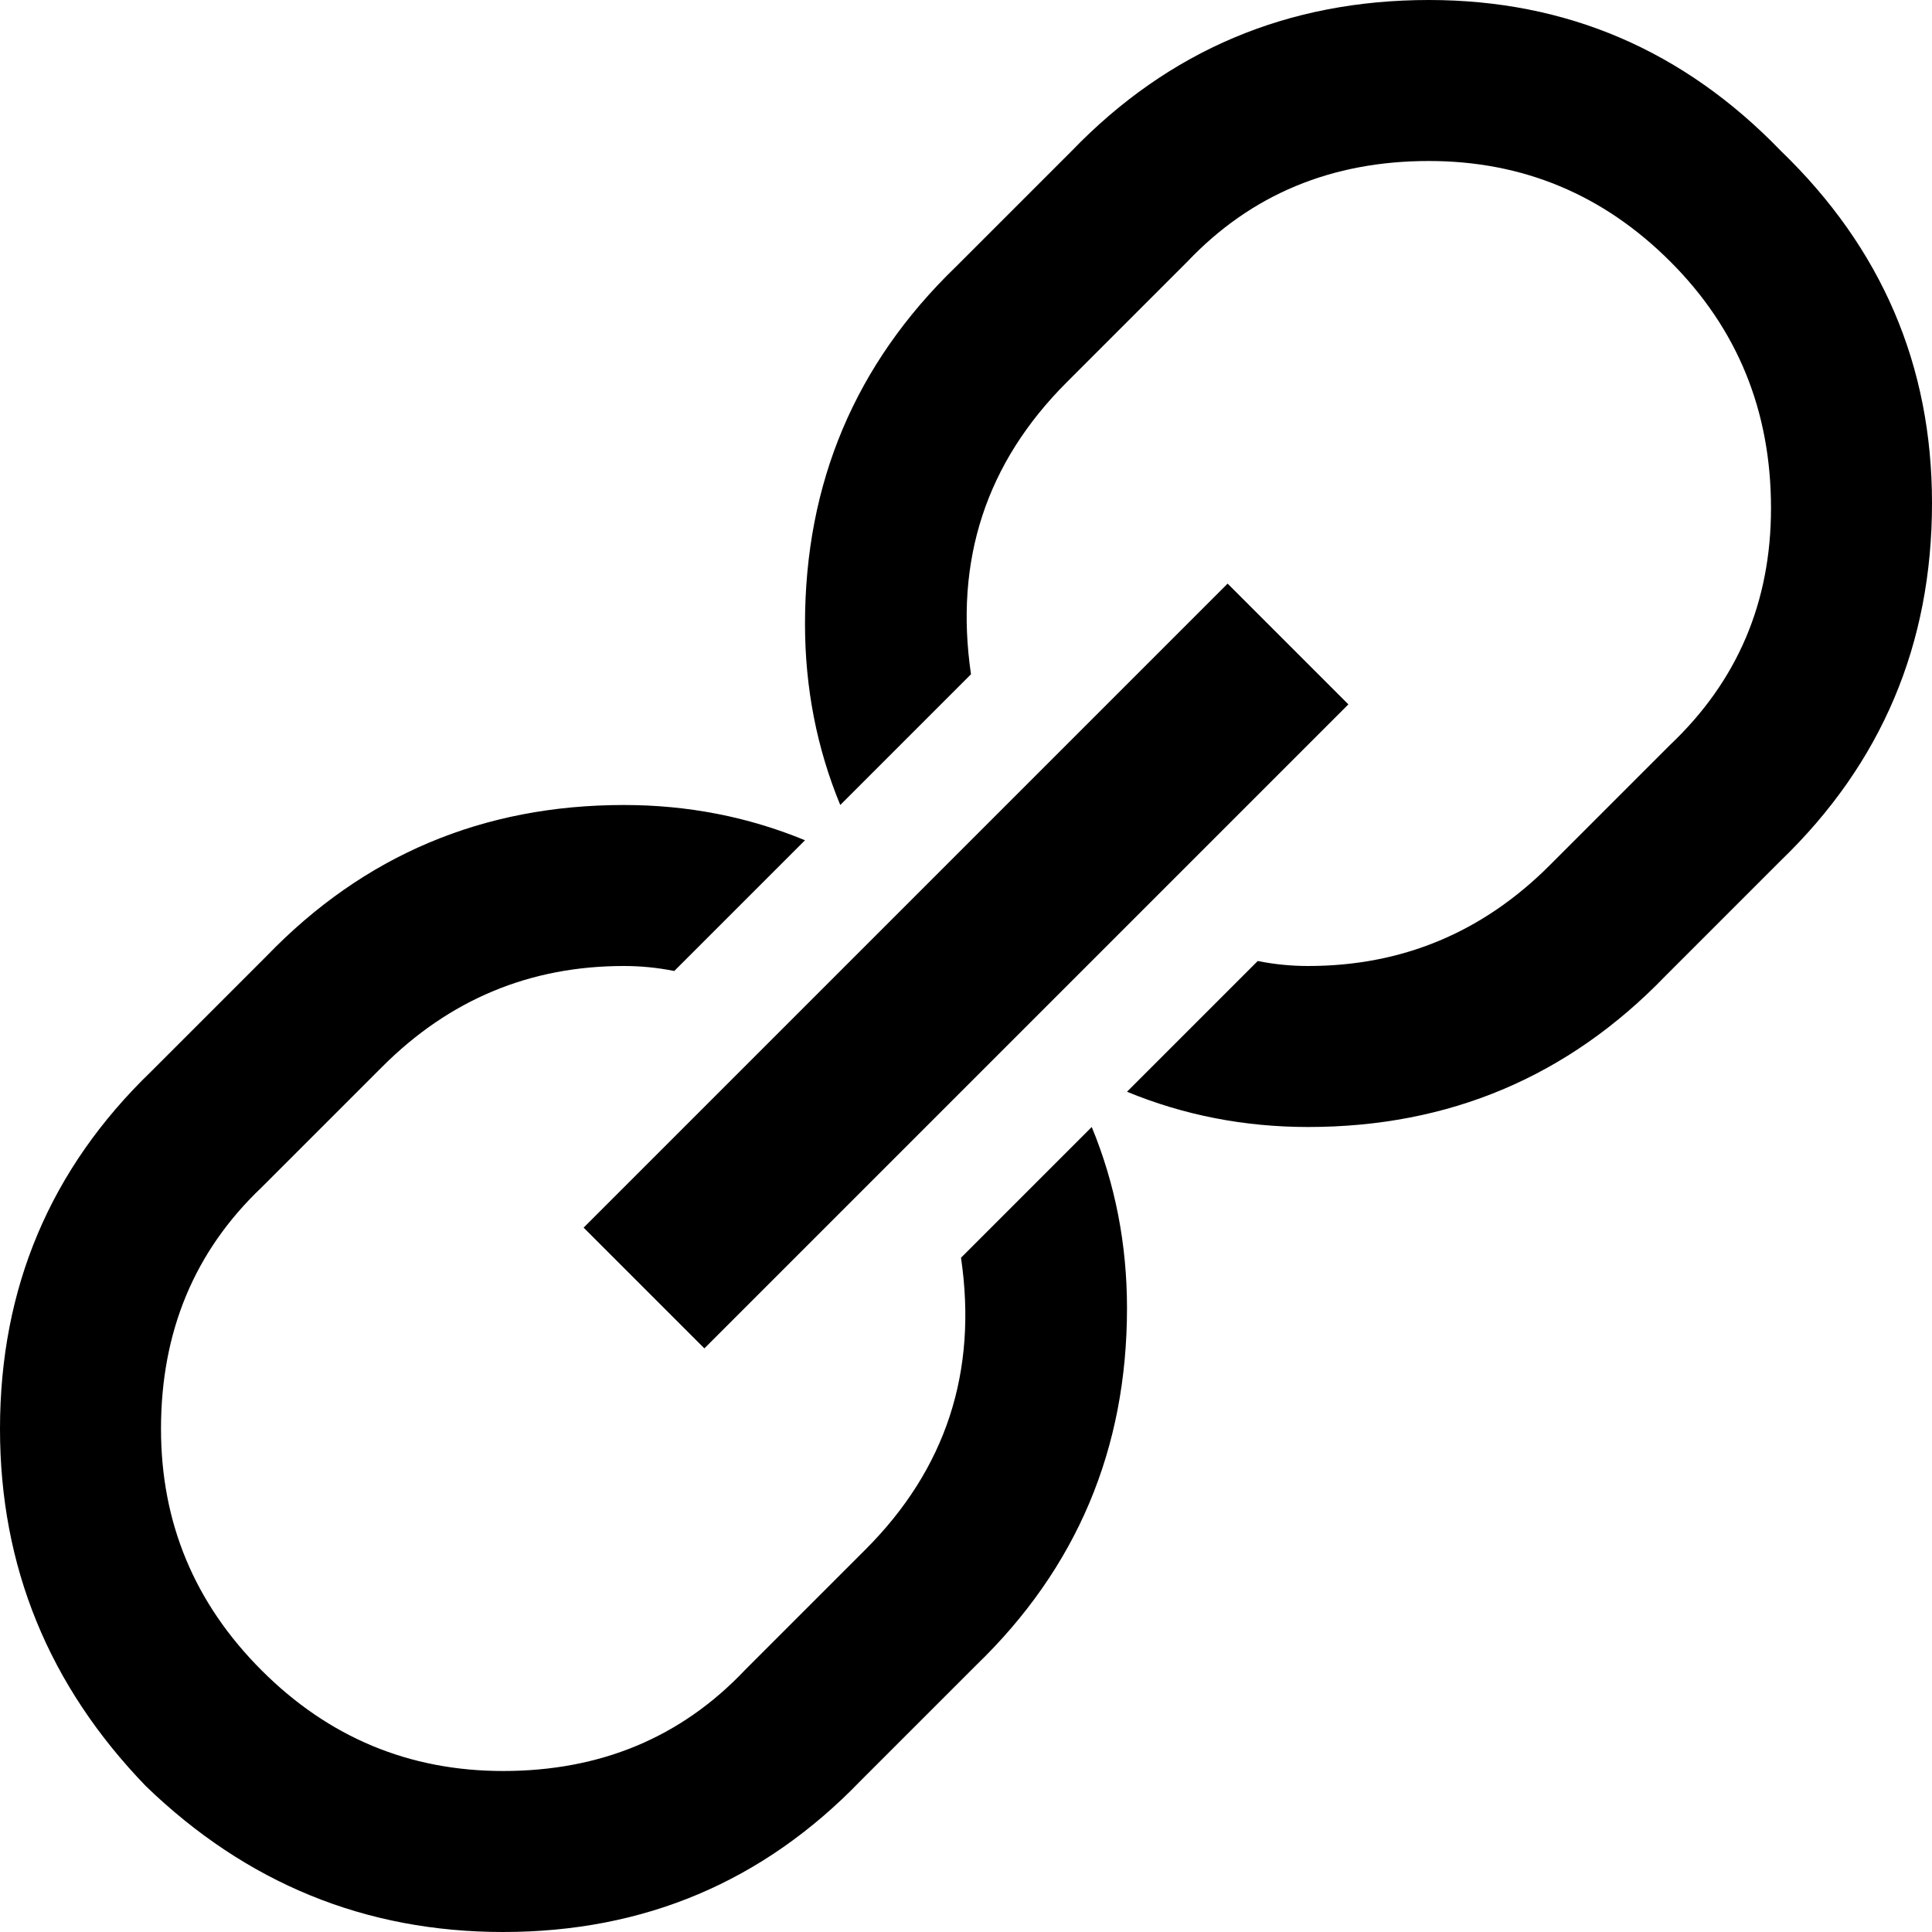
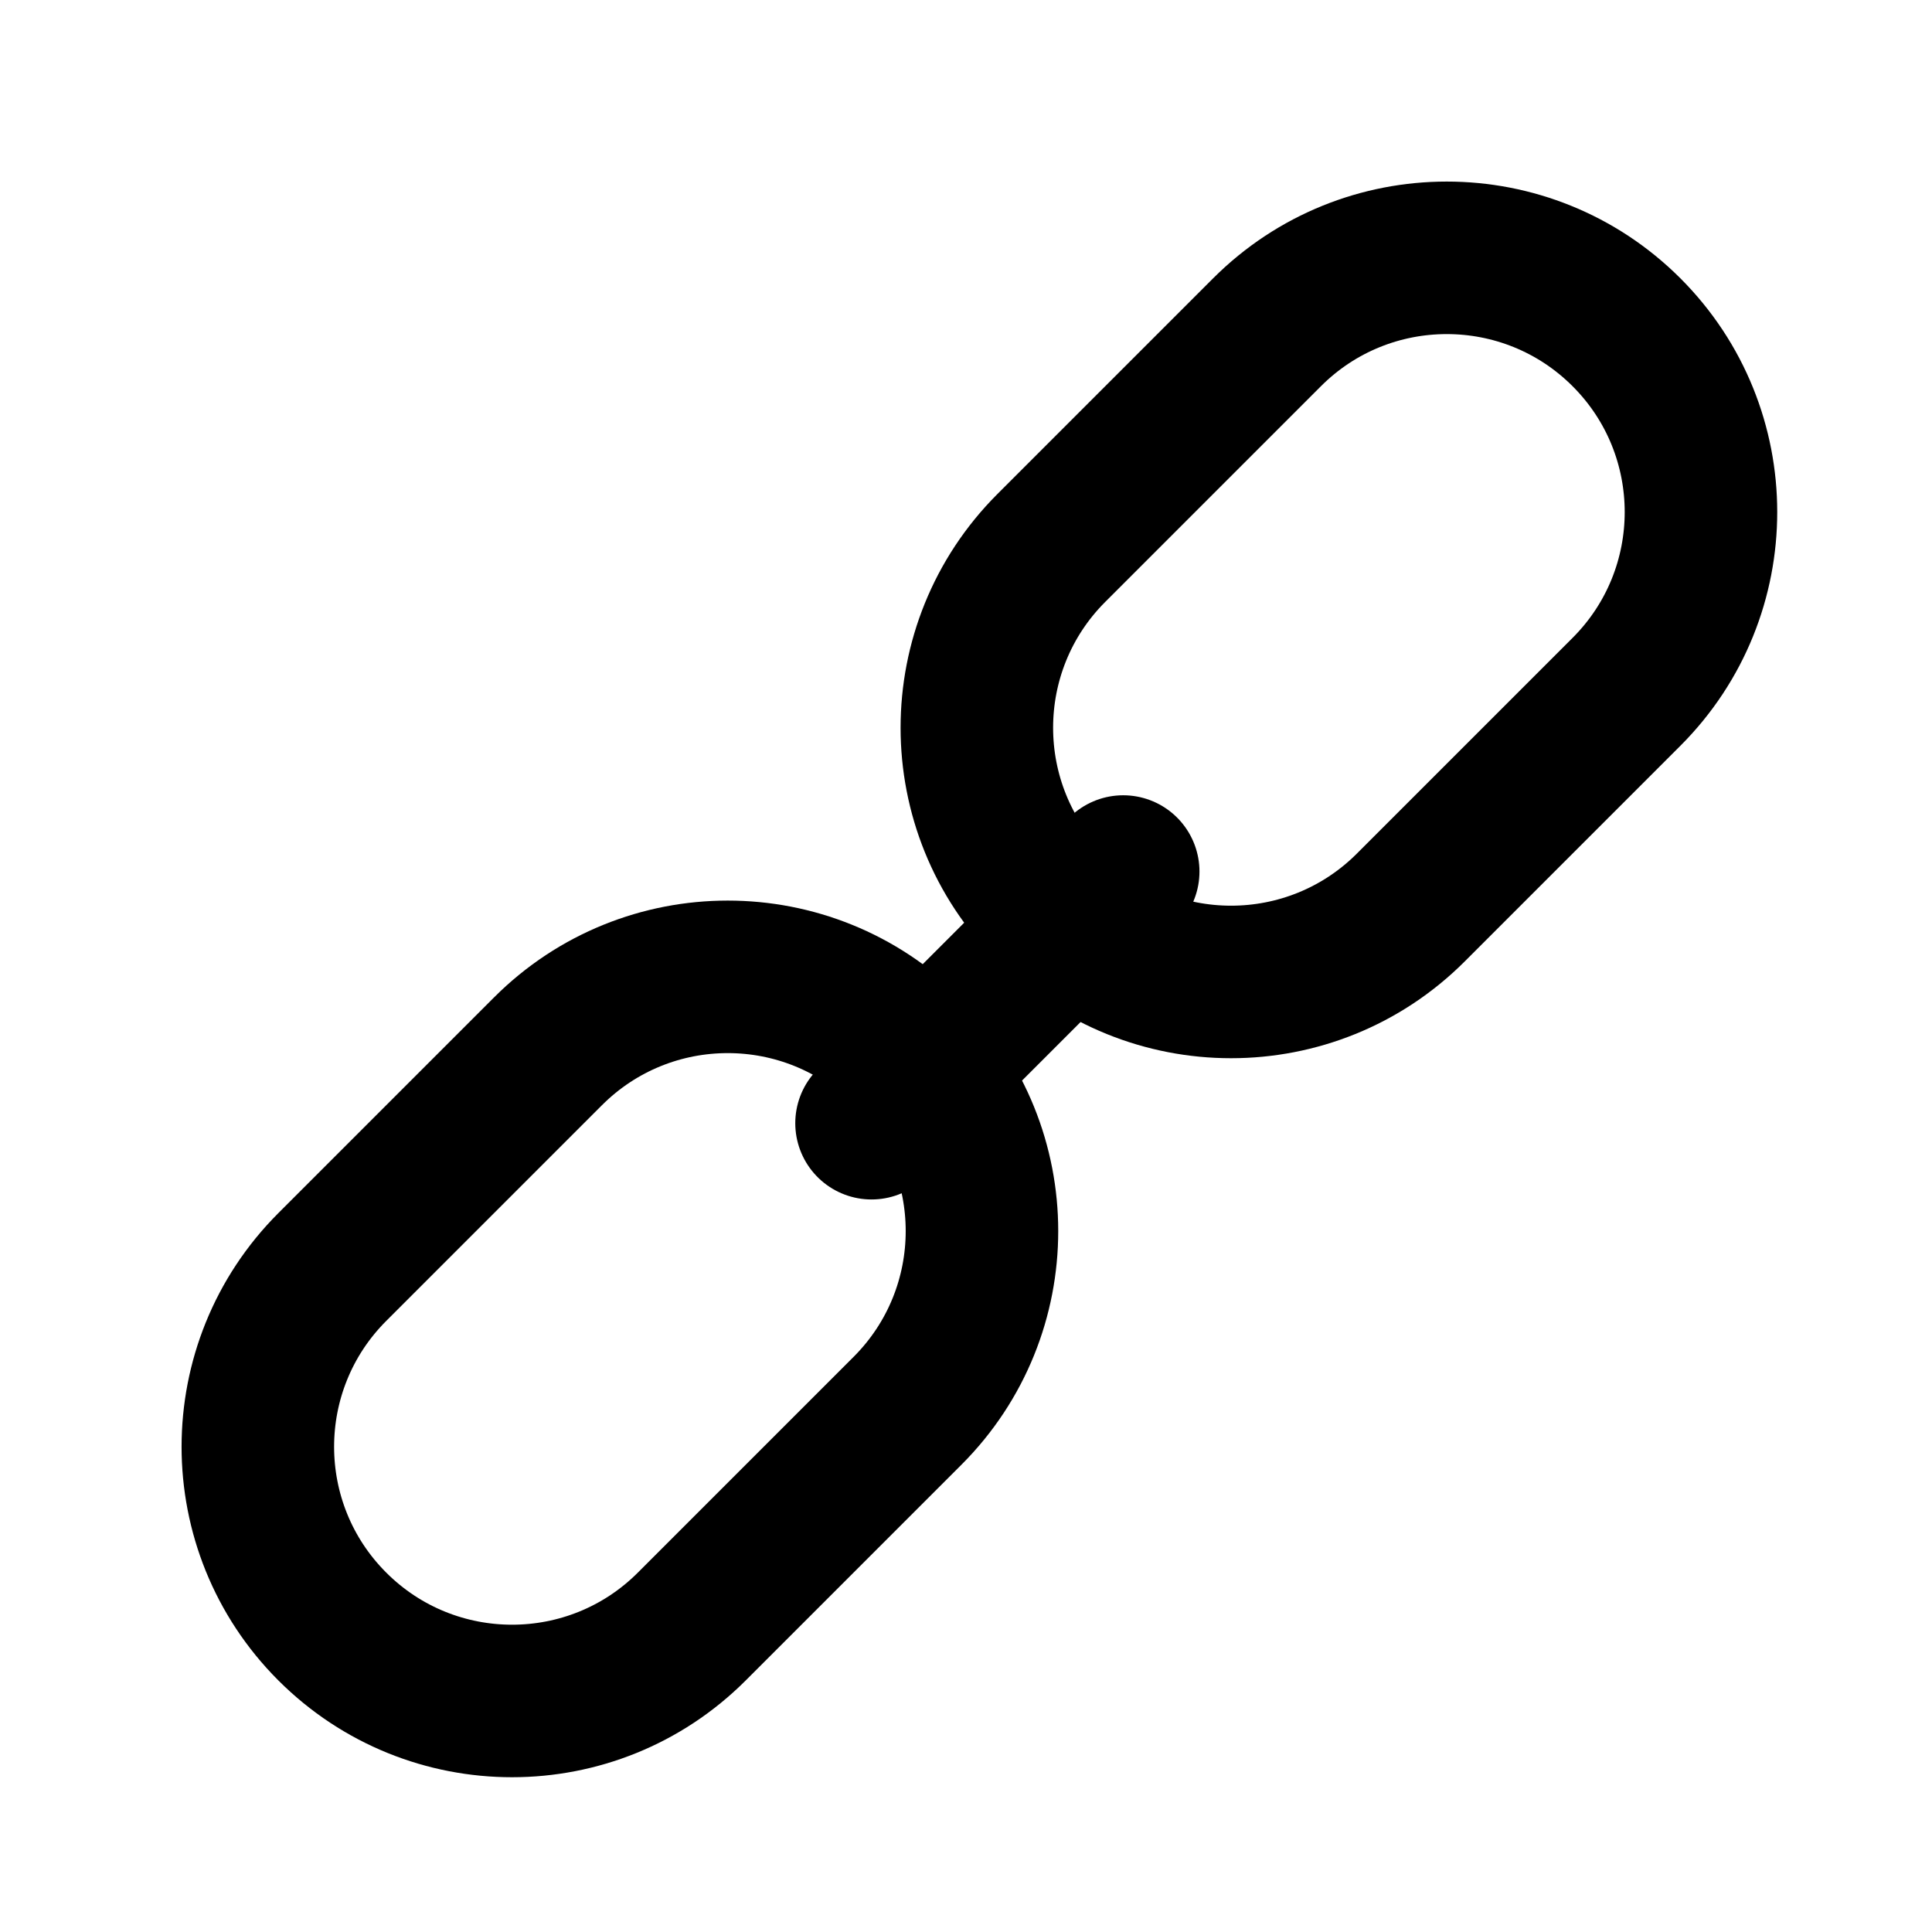
- <svg xmlns="http://www.w3.org/2000/svg" width="12" height="12" viewBox="0 0 12 12" fill="none">
-   <path d="M8.875 0C9.729 0 10.458 0.312 11.062 0.938C11.688 1.542 12 2.271 12 3.125C12 4 11.688 4.74 11.062 5.344L10.344 6.062C9.74 6.688 9 7 8.125 7C7.729 7 7.354 6.927 7 6.781L7.812 5.969C7.917 5.99 8.021 6 8.125 6C8.708 6 9.208 5.792 9.625 5.375L10.375 4.625C10.792 4.229 11 3.74 11 3.156C11 2.552 10.792 2.042 10.375 1.625C9.958 1.208 9.458 1 8.875 1C8.271 1 7.771 1.208 7.375 1.625L6.625 2.375C6.125 2.875 5.927 3.479 6.031 4.188L5.219 5C5.073 4.646 5 4.271 5 3.875C5 3 5.312 2.26 5.938 1.656L6.656 0.938C7.26 0.312 8 0 8.875 0ZM7.625 3.625L8.375 4.375L4.375 8.375L3.625 7.625L7.625 3.625ZM3.875 5C4.271 5 4.646 5.073 5 5.219L4.188 6.031C4.083 6.01 3.979 6 3.875 6C3.292 6 2.792 6.208 2.375 6.625L1.625 7.375C1.208 7.771 1 8.271 1 8.875C1 9.458 1.208 9.958 1.625 10.375C2.042 10.792 2.542 11 3.125 11C3.729 11 4.229 10.792 4.625 10.375L5.375 9.625C5.875 9.125 6.073 8.521 5.969 7.812L6.781 7C6.927 7.354 7 7.729 7 8.125C7 9 6.688 9.74 6.062 10.344L5.344 11.062C4.74 11.688 4 12 3.125 12C2.271 12 1.531 11.698 0.906 11.094C0.302 10.469 0 9.729 0 8.875C0 8 0.312 7.26 0.938 6.656L1.656 5.938C2.26 5.312 3 5 3.875 5Z" fill="currentColor" />
+ <svg xmlns="http://www.w3.org/2000/svg" viewBox="0 0 38 38" fill="none">
+   <rect x="28.456" y="3" width="10" height="16" rx="5" transform="rotate(45 28.4558 3)" stroke="currentColor" stroke-width="3" />
+   <rect x="14.314" y="17.142" width="10" height="16" rx="5" transform="rotate(45 14.3137 17.1421)" stroke="currentColor" stroke-width="3" />
+   <line x1="22.092" y1="17.142" x2="17.142" y2="22.092" stroke="currentColor" stroke-width="3" stroke-linecap="round" />
</svg>
